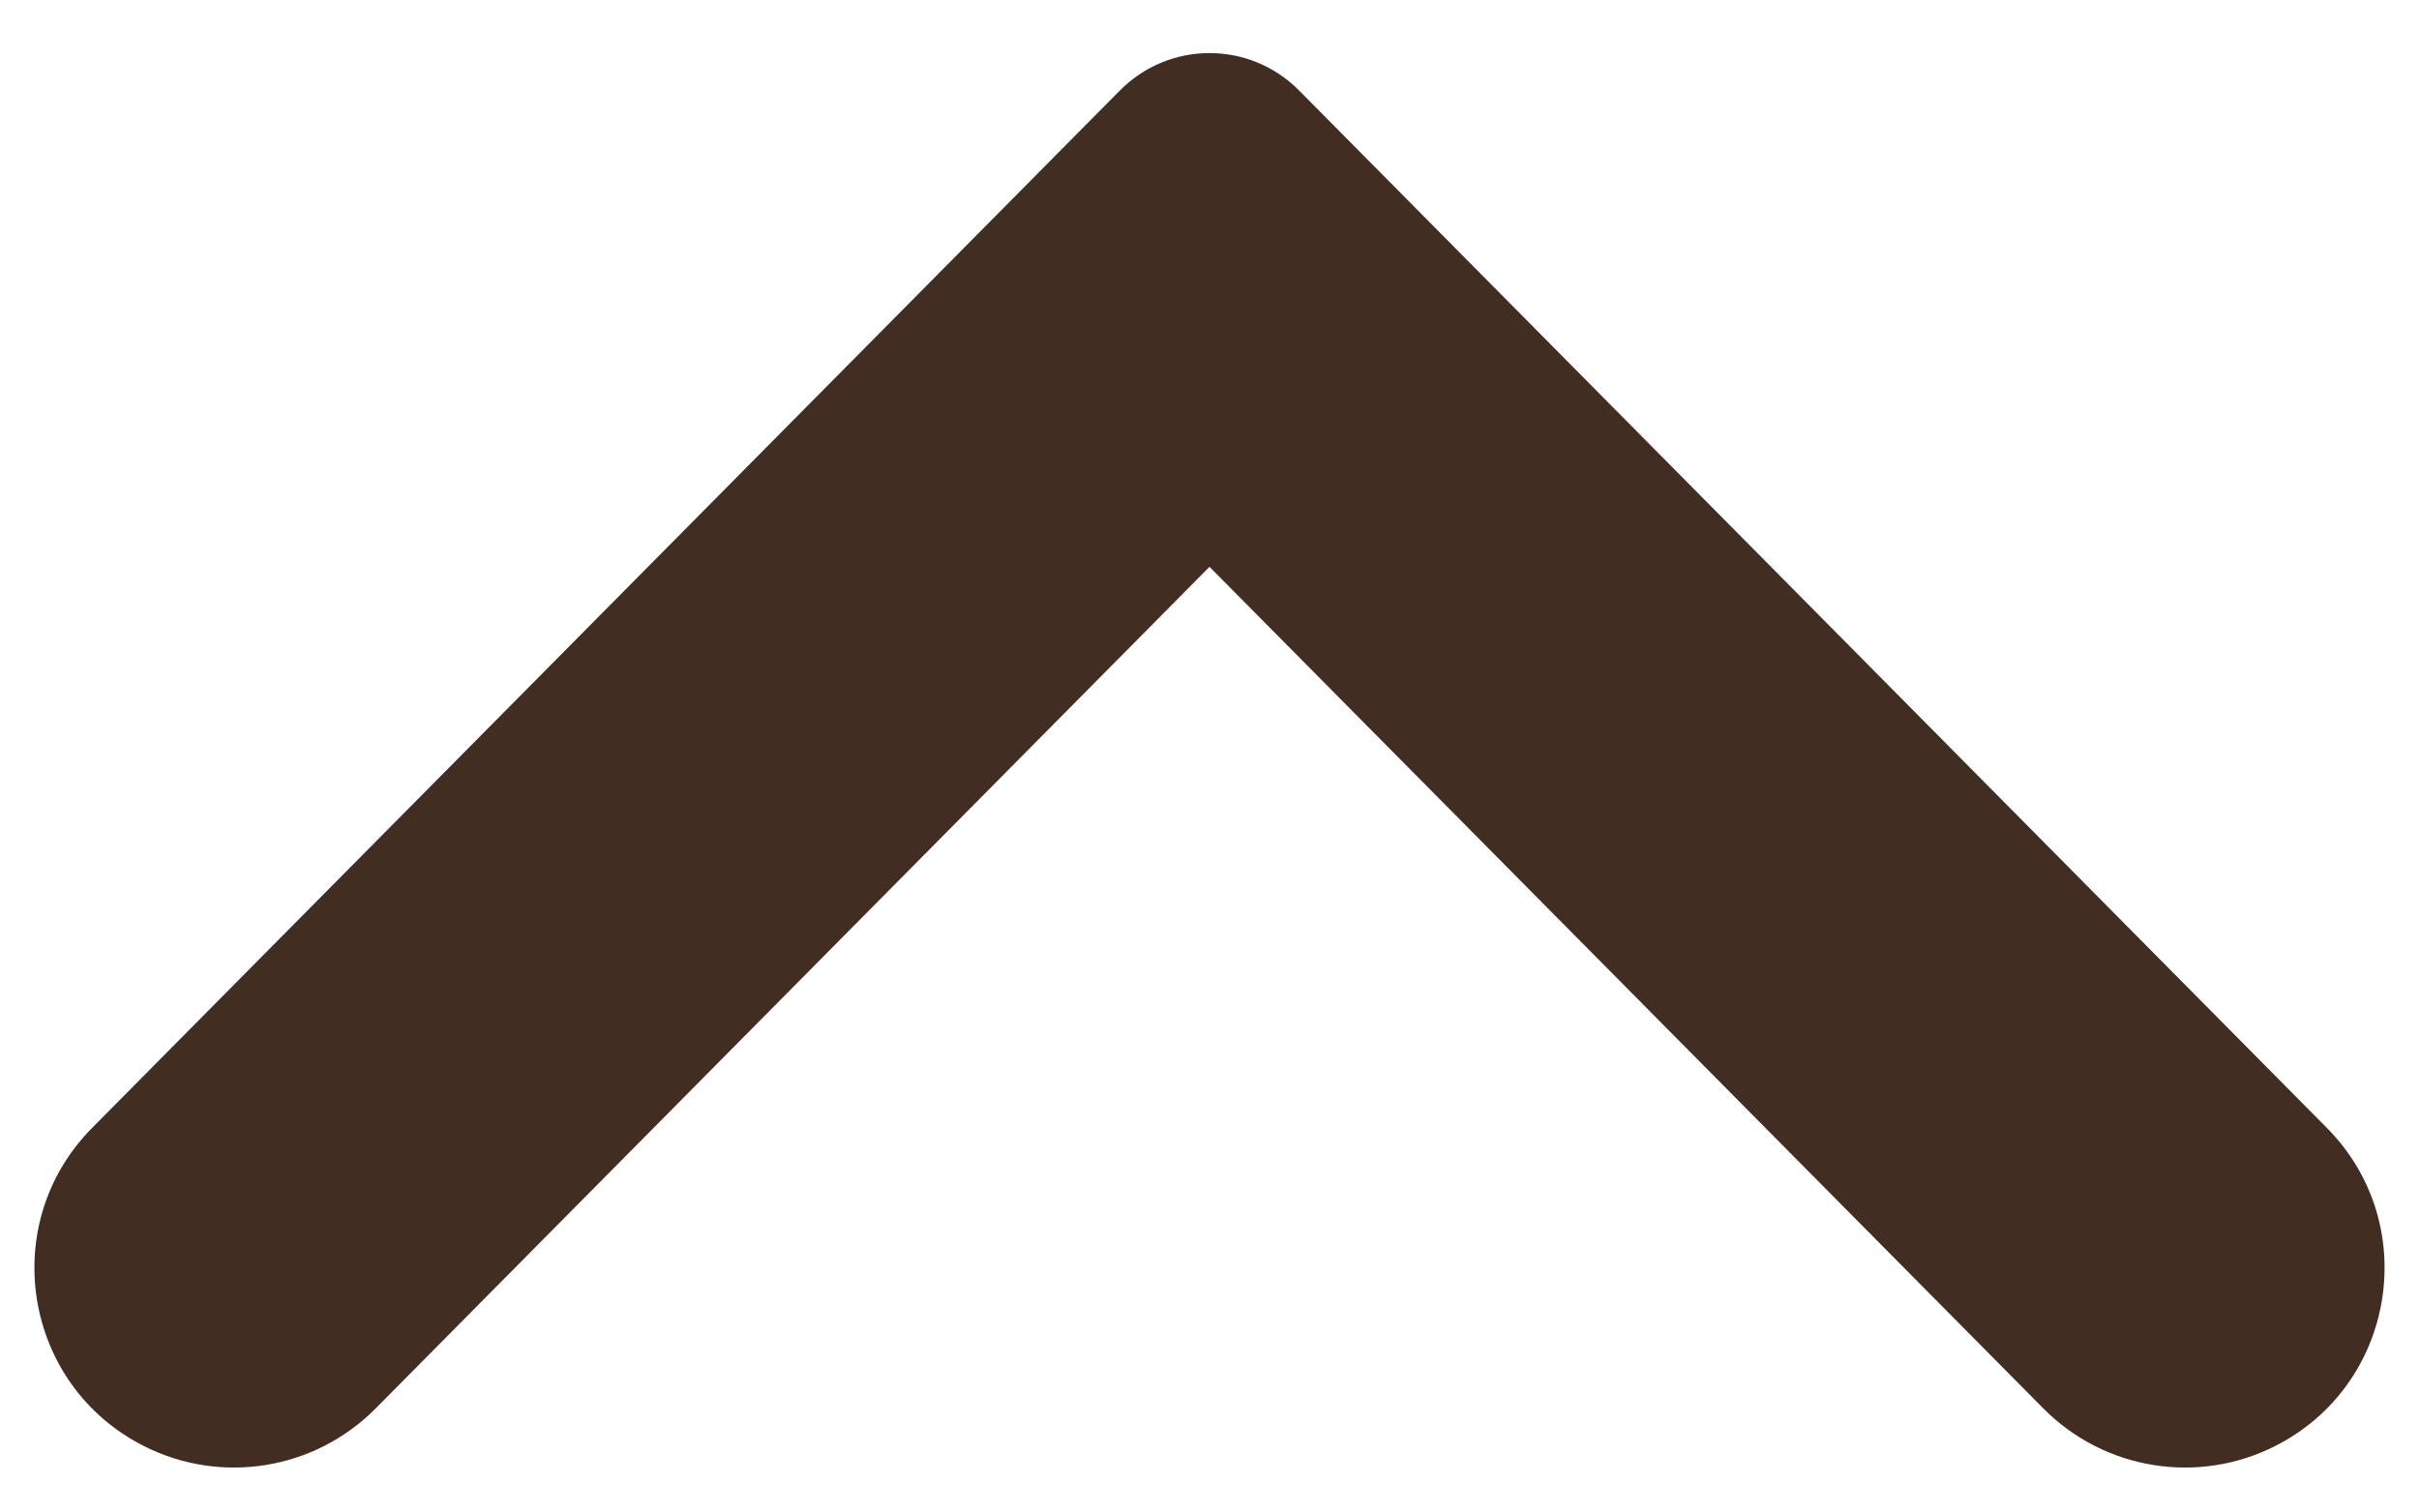
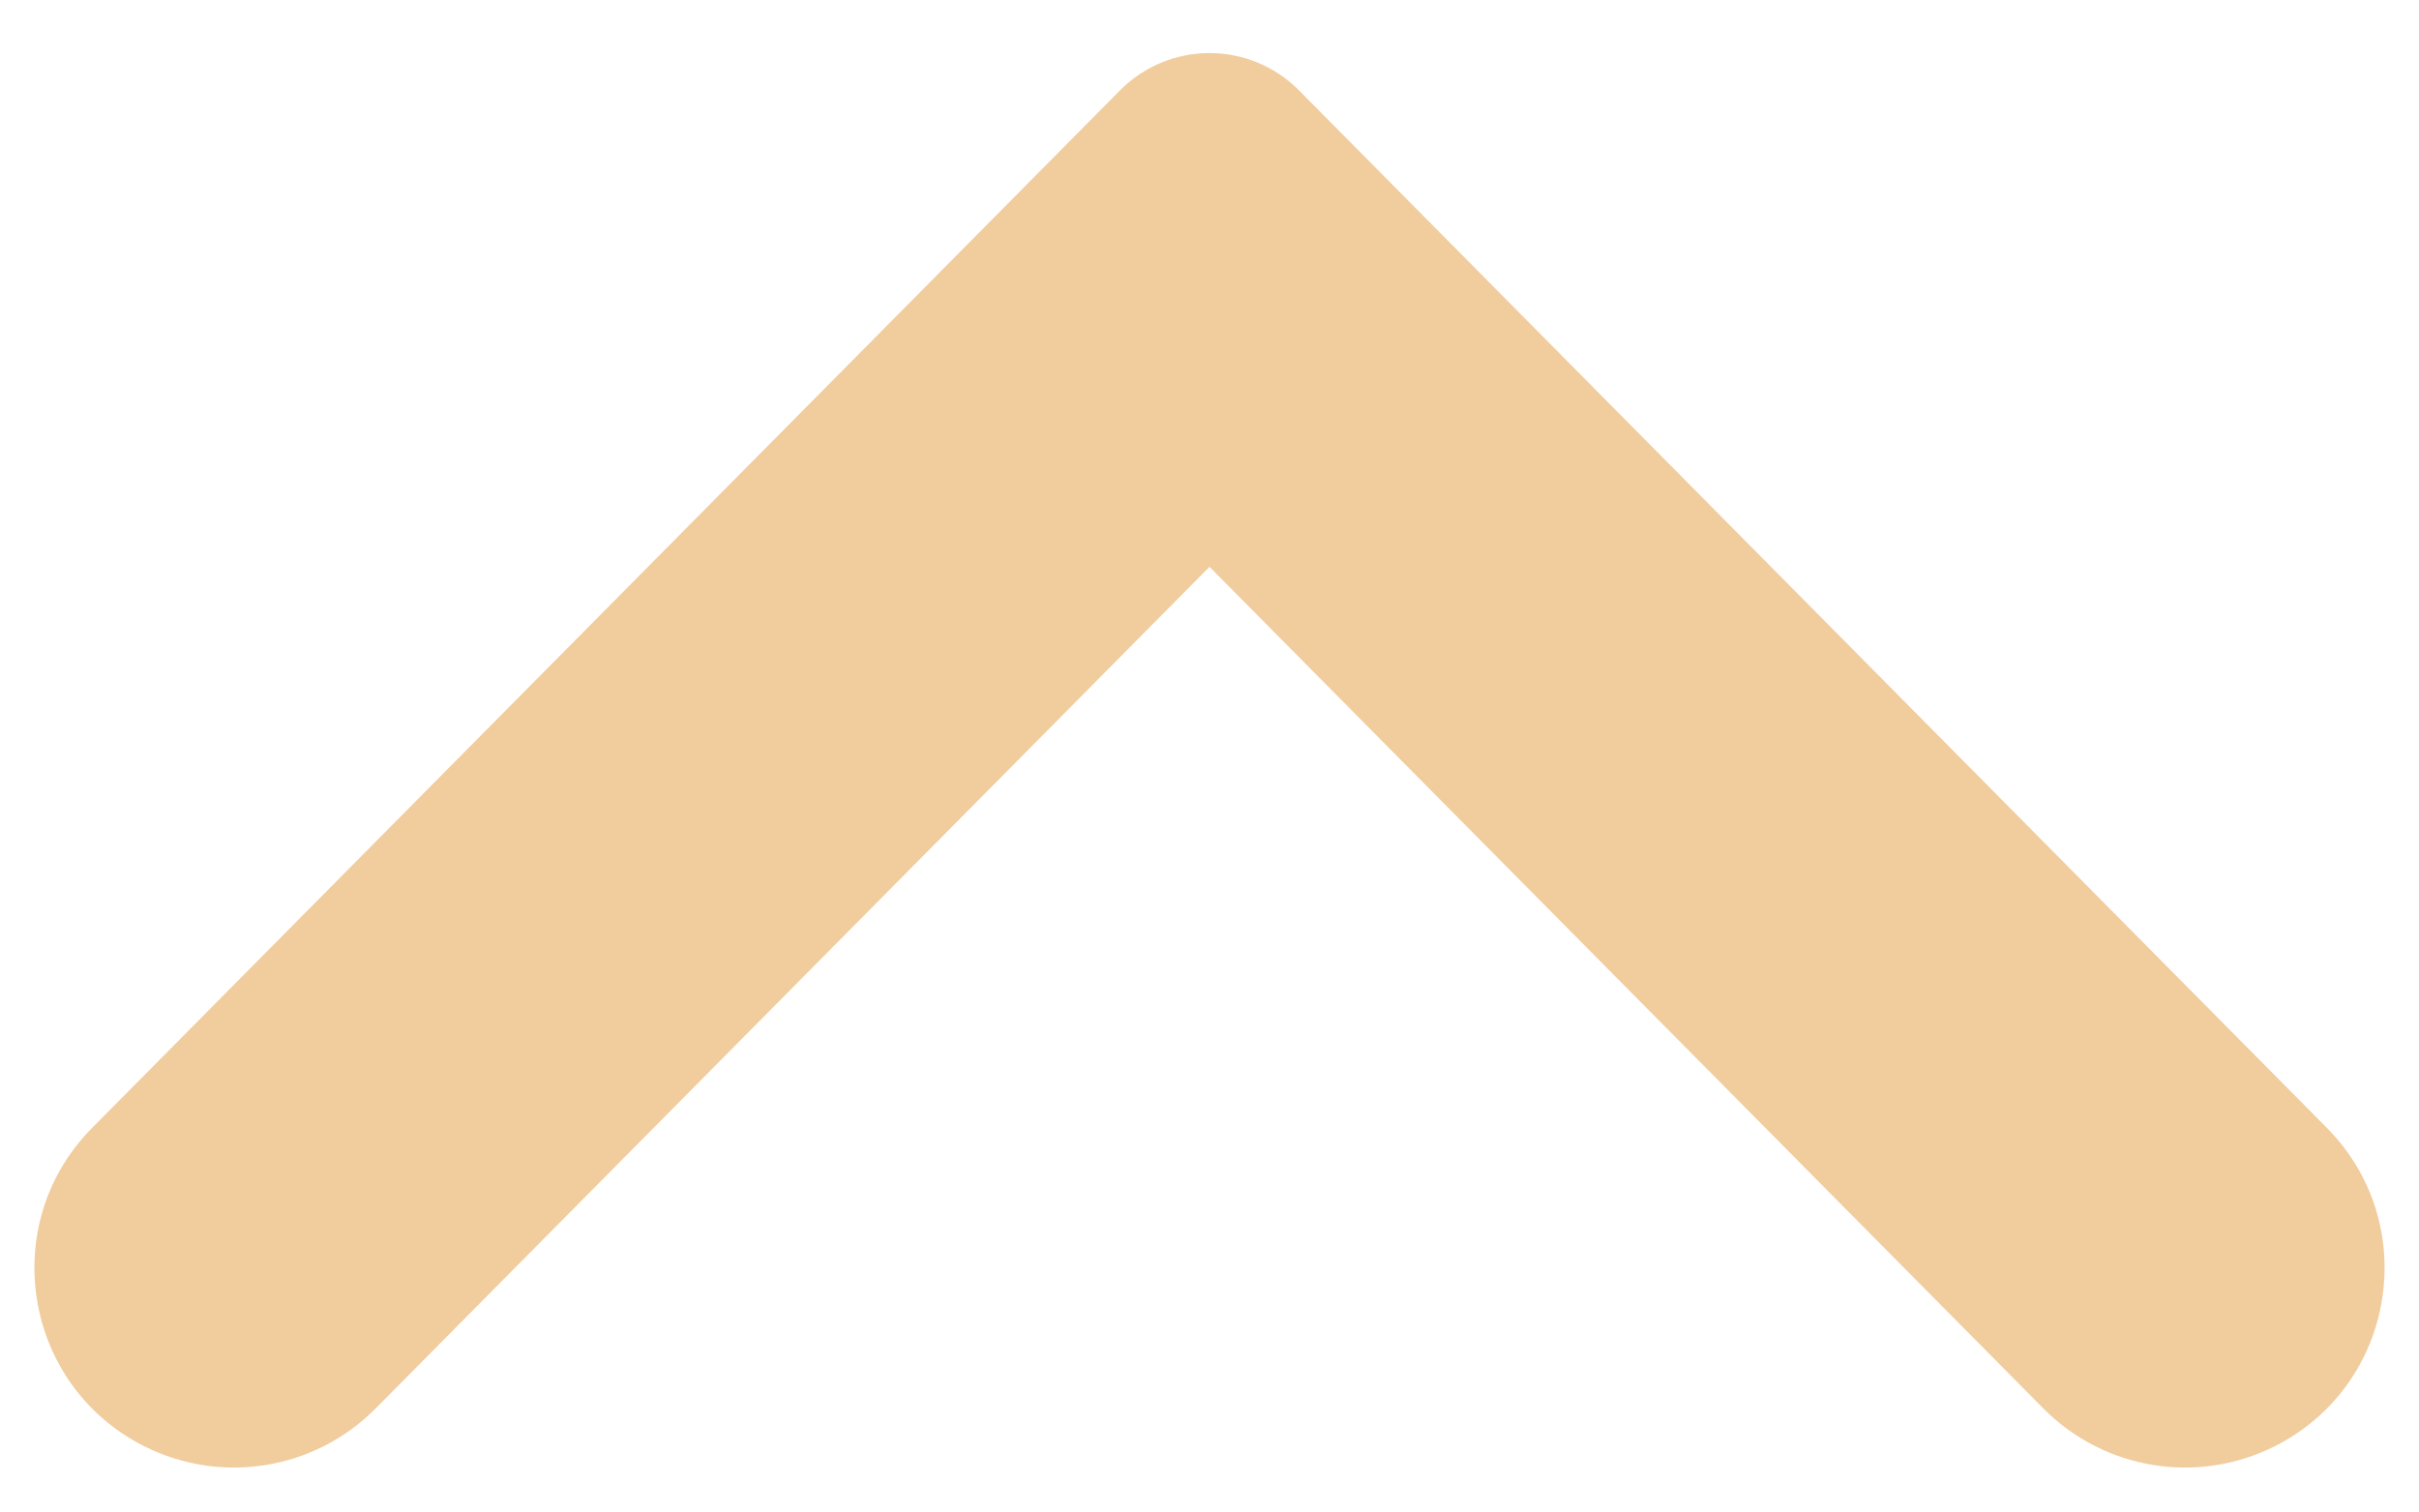
<svg xmlns="http://www.w3.org/2000/svg" width="24" height="15" viewBox="0 0 24 15" fill="none">
-   <path d="M22.571 14.351C21.805 14.738 20.877 14.587 20.273 13.977L12 5.625L3.727 13.977C3.123 14.587 2.195 14.738 1.429 14.351V14.351C0.23 13.746 -0.031 12.146 0.915 11.192L11.111 0.898C11.601 0.403 12.399 0.403 12.889 0.898L23.085 11.192C24.031 12.146 23.77 13.746 22.571 14.351V14.351Z" fill="#412D22" />
+   <path d="M22.571 14.351C21.805 14.738 20.877 14.587 20.273 13.977L12 5.625L3.727 13.977C3.123 14.587 2.195 14.738 1.429 14.351V14.351C0.23 13.746 -0.031 12.146 0.915 11.192L11.111 0.898C11.601 0.403 12.399 0.403 12.889 0.898L23.085 11.192C24.031 12.146 23.77 13.746 22.571 14.351V14.351Z" fill="#f1cc9d" />
</svg>
